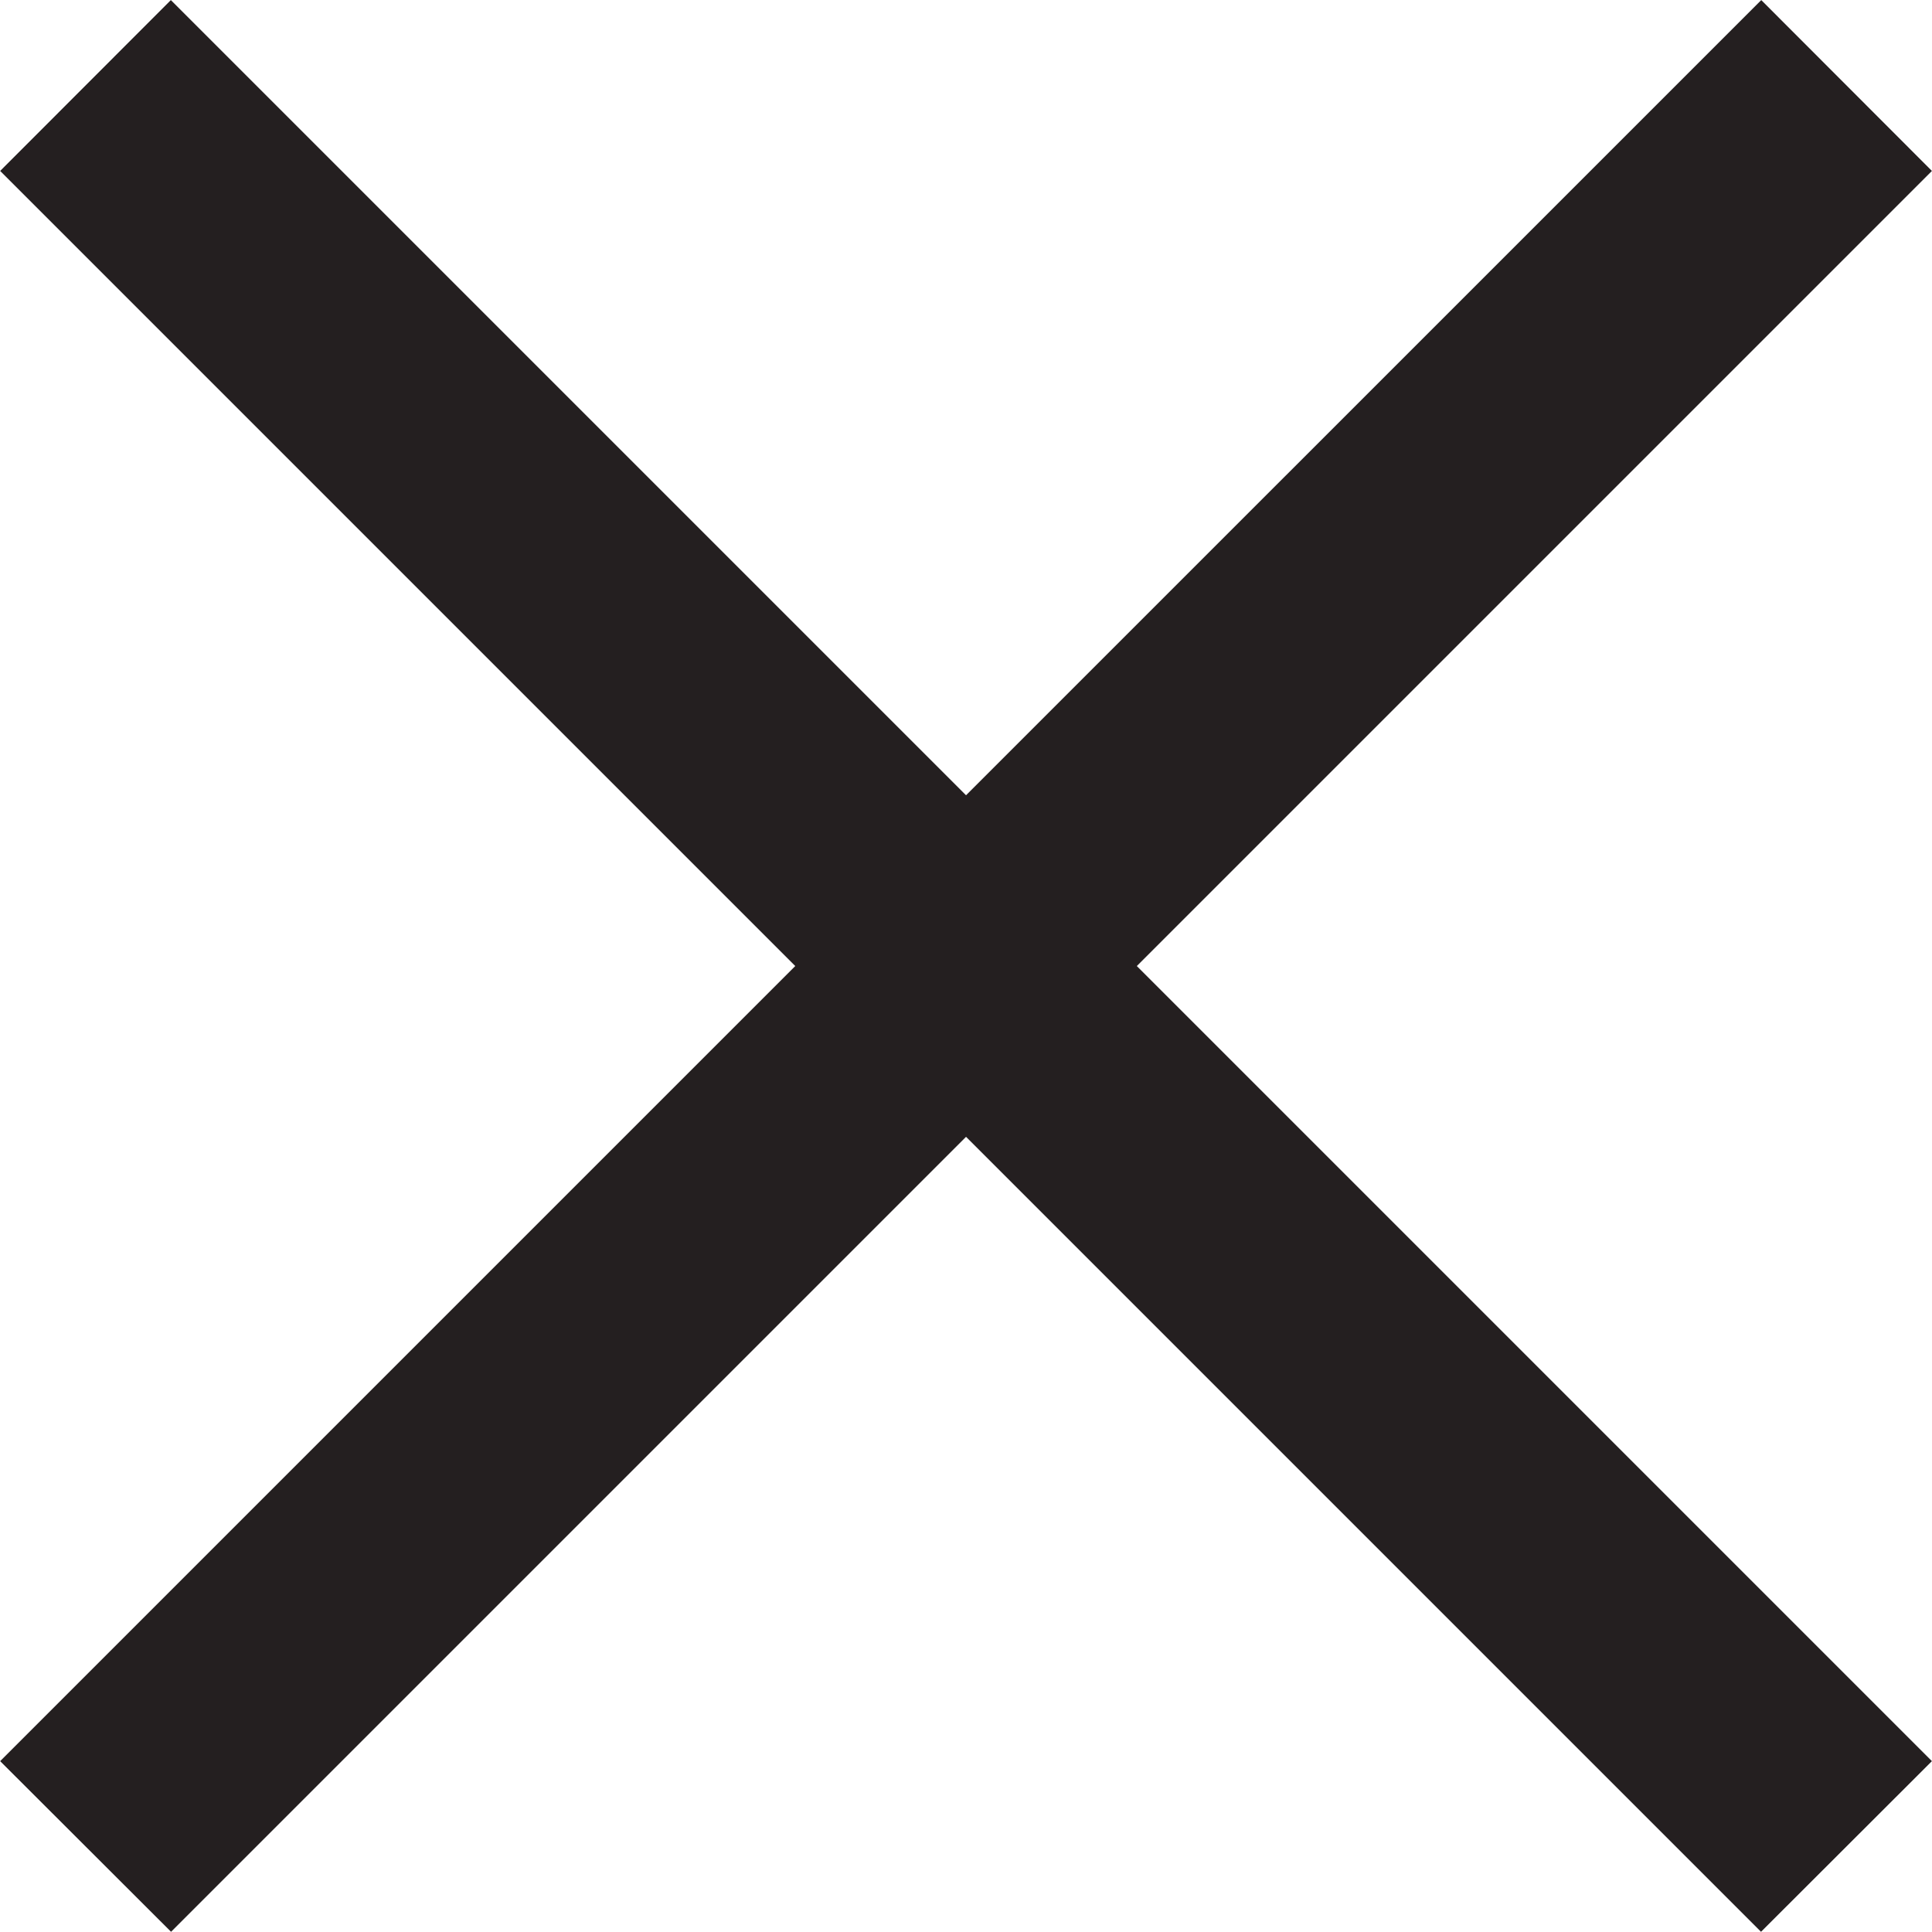
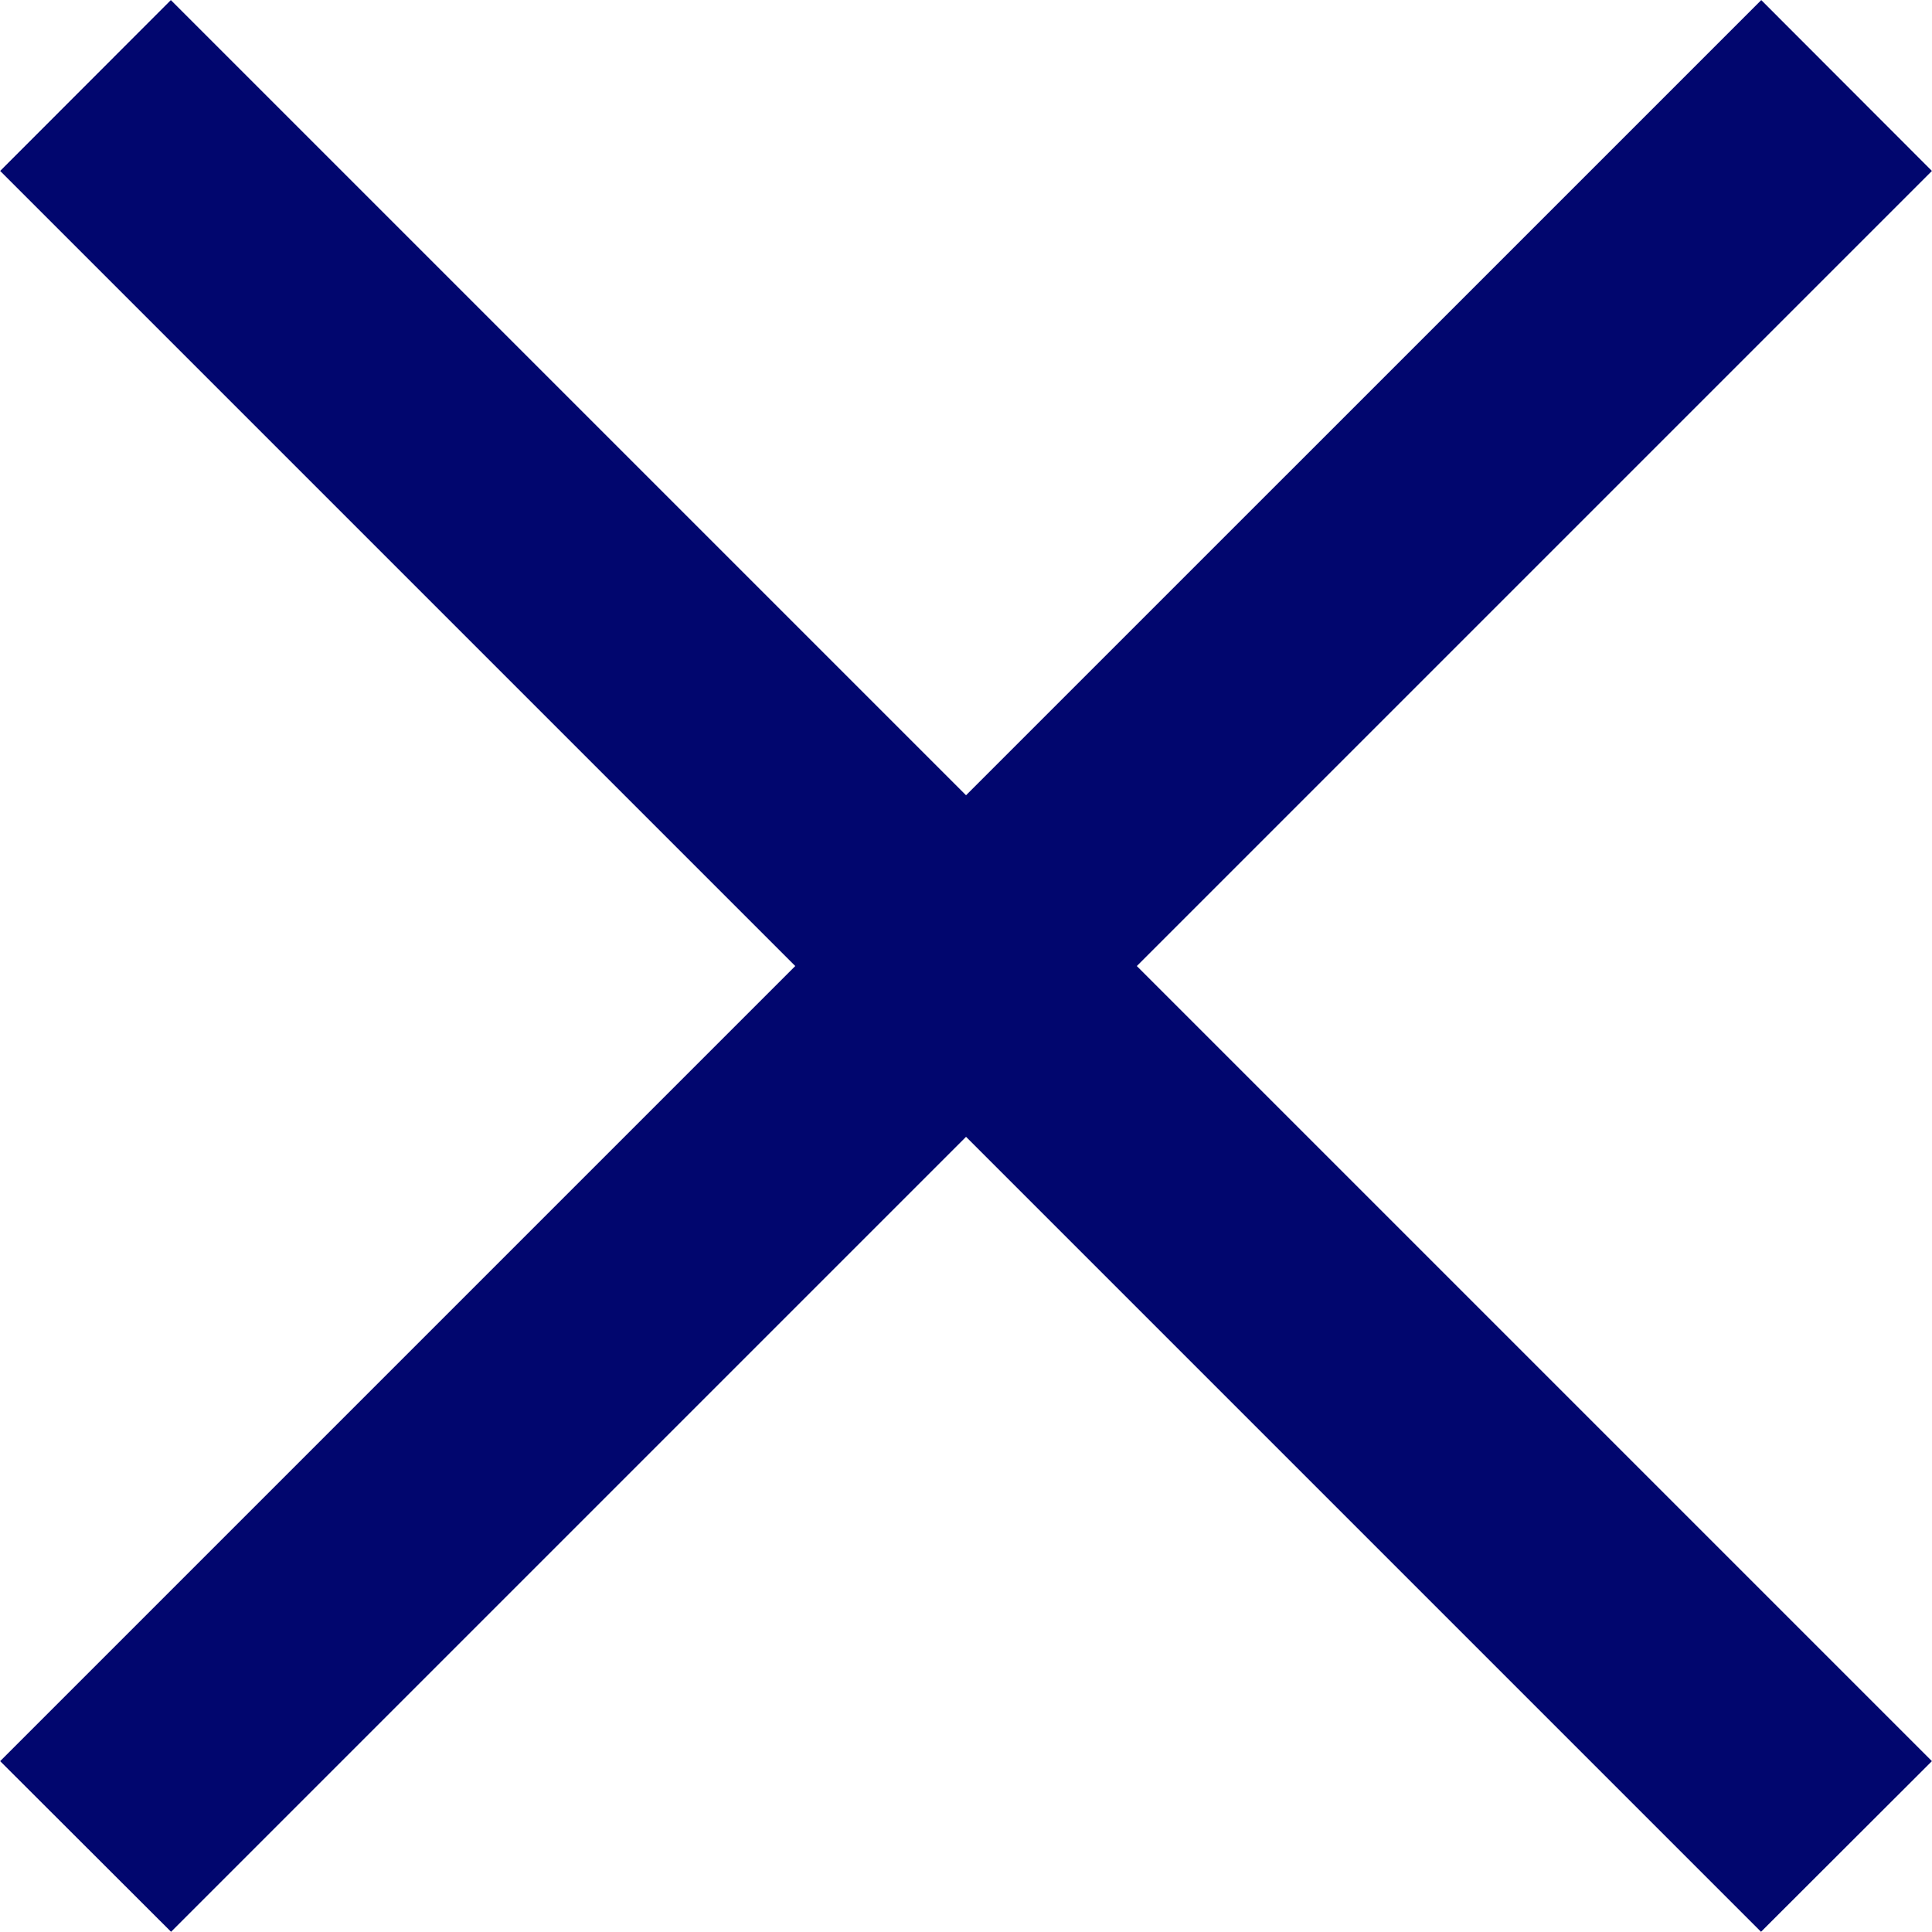
<svg xmlns="http://www.w3.org/2000/svg" enable-background="new 0 0 48 48" height="48px" id="Layer_1" version="1.1" viewBox="0 0 48 48" width="48px" xml:space="preserve">
  <g id="Layer_3">
-     <polygon fill="#241F20" points="47.998,4.247 43.758,0.002 24.001,19.758 4.245,0.002 0.004,4.247 19.758,24.001 0.004,43.755    4.25,47.995 24.001,28.244 43.752,47.995 47.998,43.755 28.244,24.001  " />
+     <polygon fill="#01066E" points="47.998,4.247 43.758,0.002 24.001,19.758 4.245,0.002 0.004,4.247 19.758,24.001 0.004,43.755    4.25,47.995 24.001,28.244 43.752,47.995 47.998,43.755 28.244,24.001  " />
  </g>
</svg>
